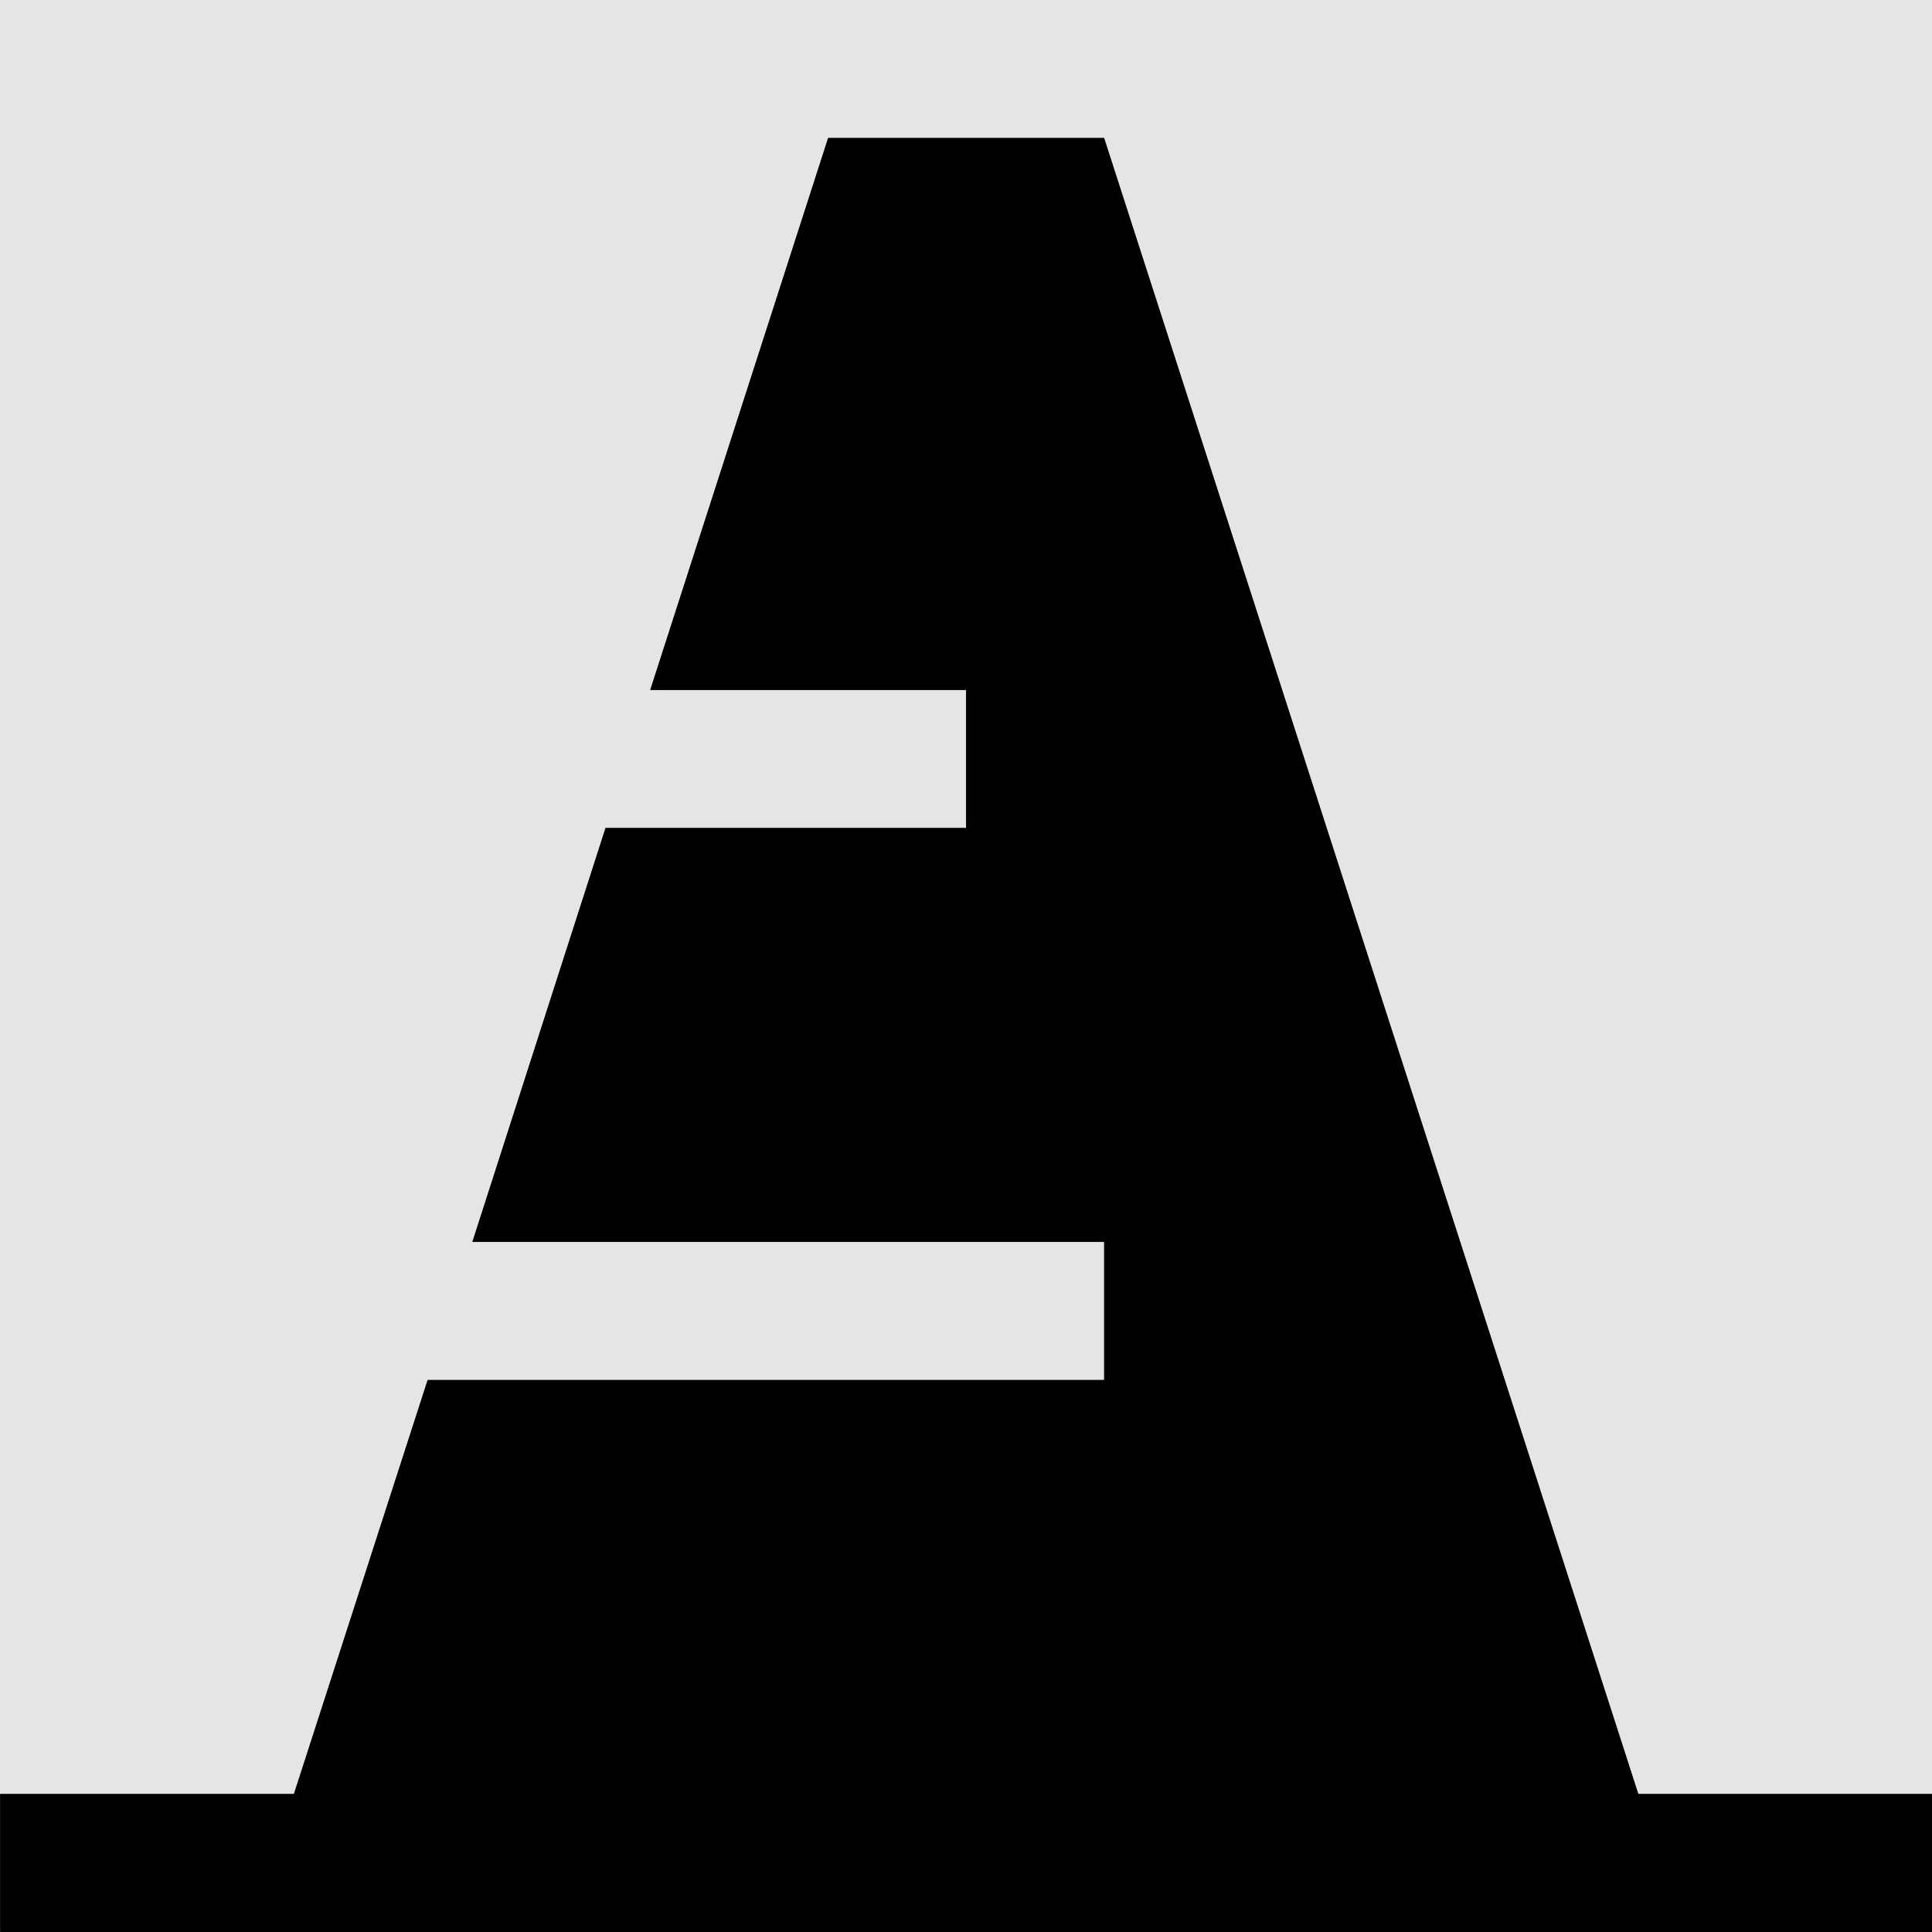
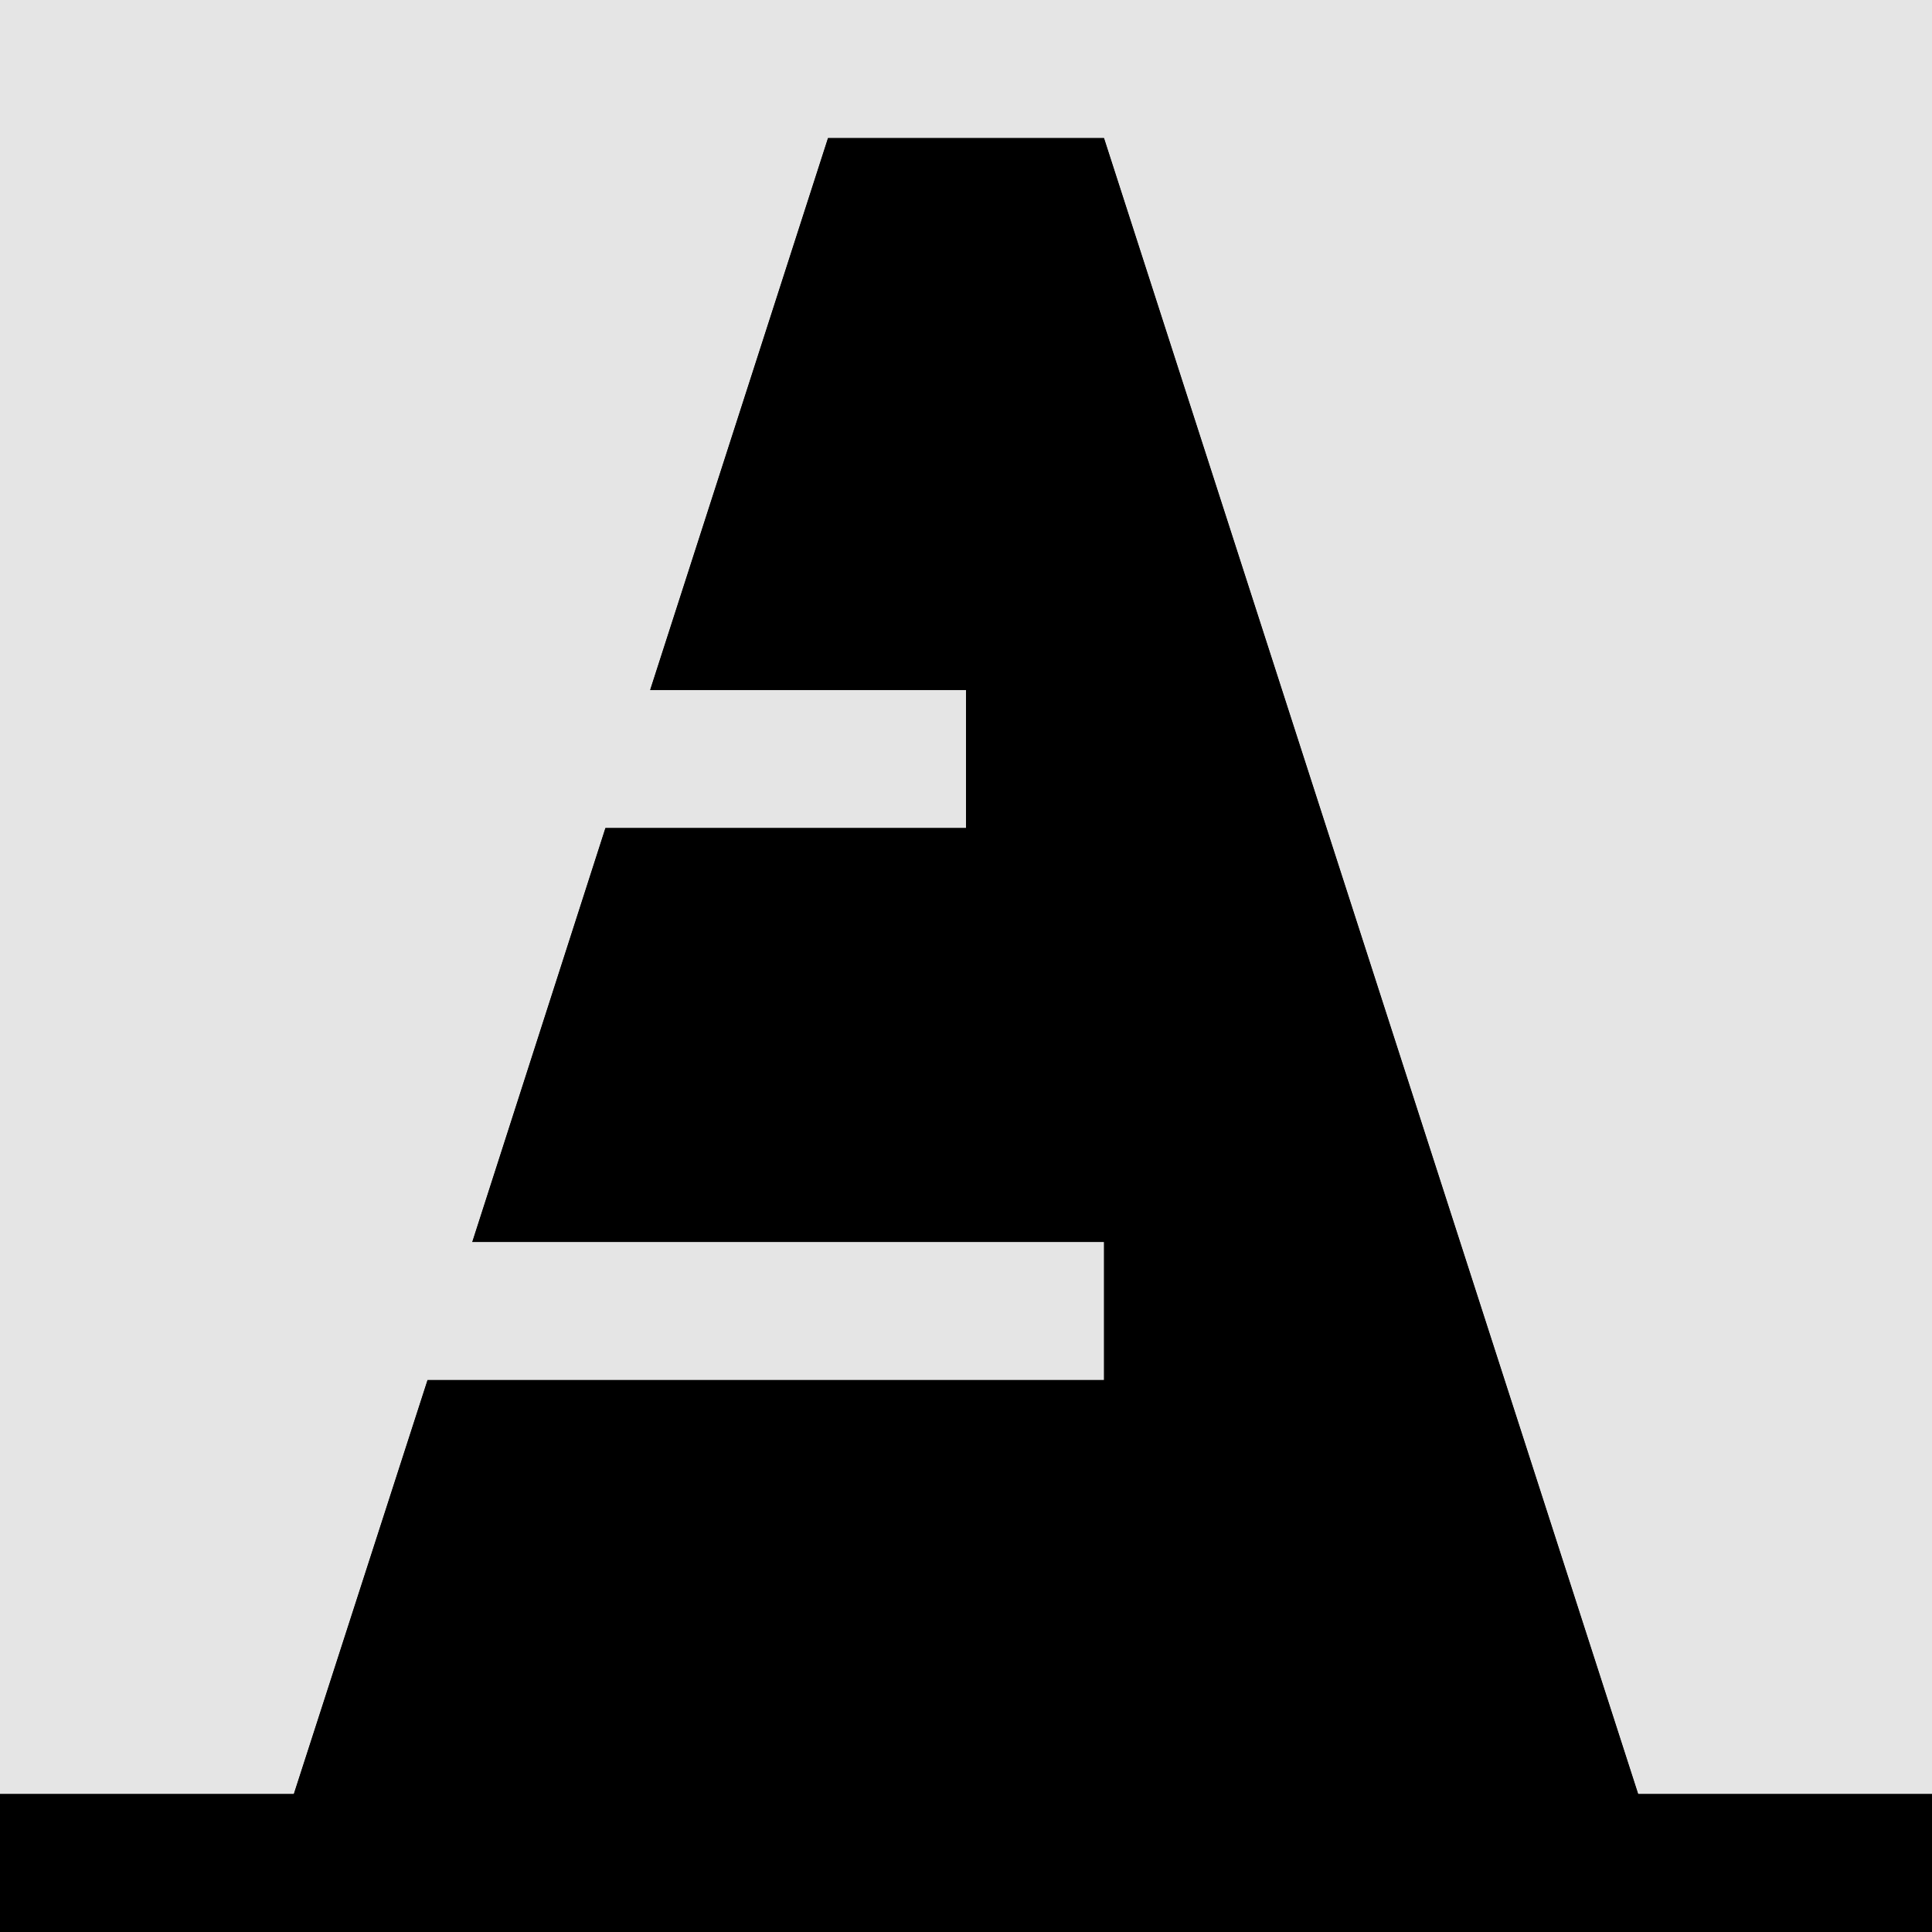
- <svg xmlns="http://www.w3.org/2000/svg" xmlns:xlink="http://www.w3.org/1999/xlink" width="1000" height="1000" viewBox="0 0 1000 1000" version="1.1">
-   <g id="Canvas" transform="matrix(71.4286 0 0 71.4286 -78071.4 -14428.6)">
+ <svg xmlns="http://www.w3.org/2000/svg" xmlns:xlink="http://www.w3.org/1999/xlink" width="1001" height="1001" viewBox="0 0 1001 1001" version="1.1">
+   <g id="Canvas" transform="matrix(71.5 0 0 71.5 -78149.5 -14443)">
    <rect x="1093" y="202" width="14" height="14" fill="#E5E5E5" />
    <g id="symbol-impediment">
      <mask id="mask0_outline" mask-type="alpha">
        <g id="Mask">
          <use xlink:href="#path0_fill" transform="translate(1093 203)" fill="#FFFFFF" />
        </g>
      </mask>
      <g id="Mask" mask="url(#mask0_outline)">
        <use xlink:href="#path0_fill" transform="translate(1093 203)" />
      </g>
      <g id="âªð¨Color" mask="url(#mask0_outline)">
        <g id="Rectangle 3">
          <use xlink:href="#path1_fill" transform="translate(1093 202)" />
        </g>
      </g>
    </g>
  </g>
  <defs>
    <path id="path0_fill" d="M 11.871 12L 8 0L 6 0L 4.711 4L 7 4L 7 5L 4.387 5L 3.422 8L 8 8L 8 9L 3.098 9L 2.129 12L 0 12L 0 13L 14 13L 14 12L 11.871 12Z" />
    <path id="path1_fill" fill-rule="evenodd" d="M 0 0L 14 0L 14 14L 0 14L 0 0Z" />
  </defs>
</svg>
